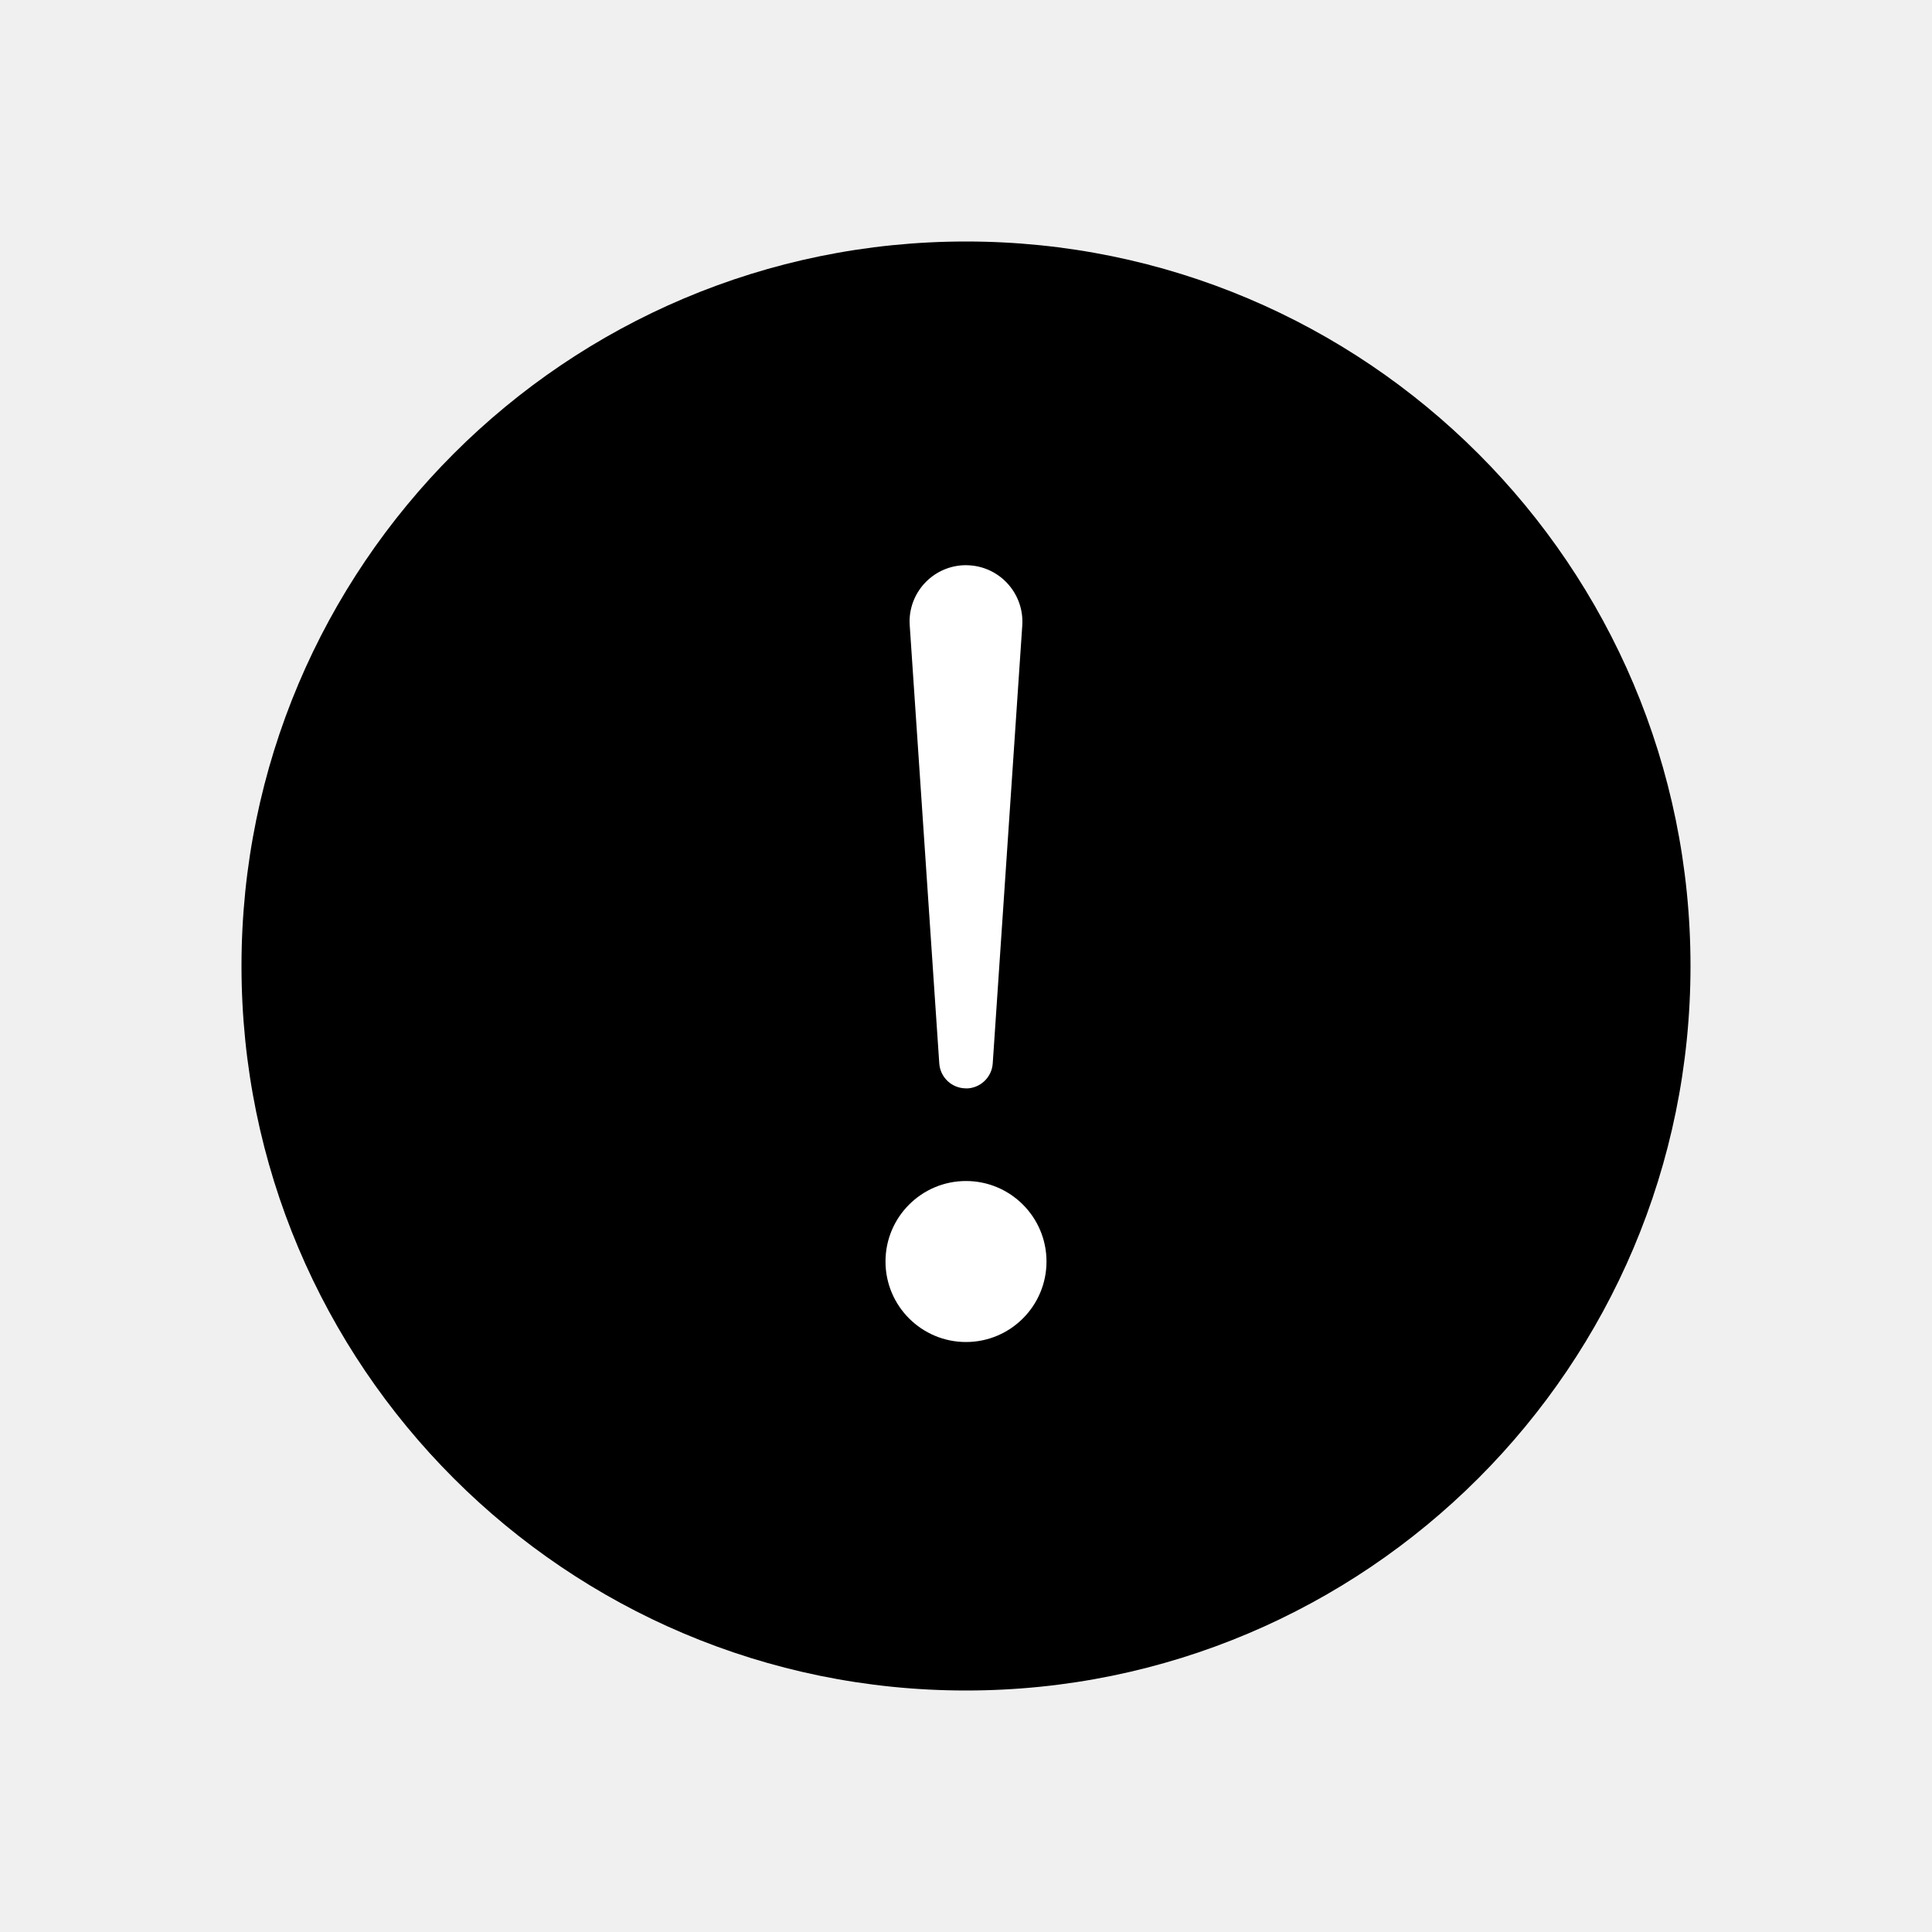
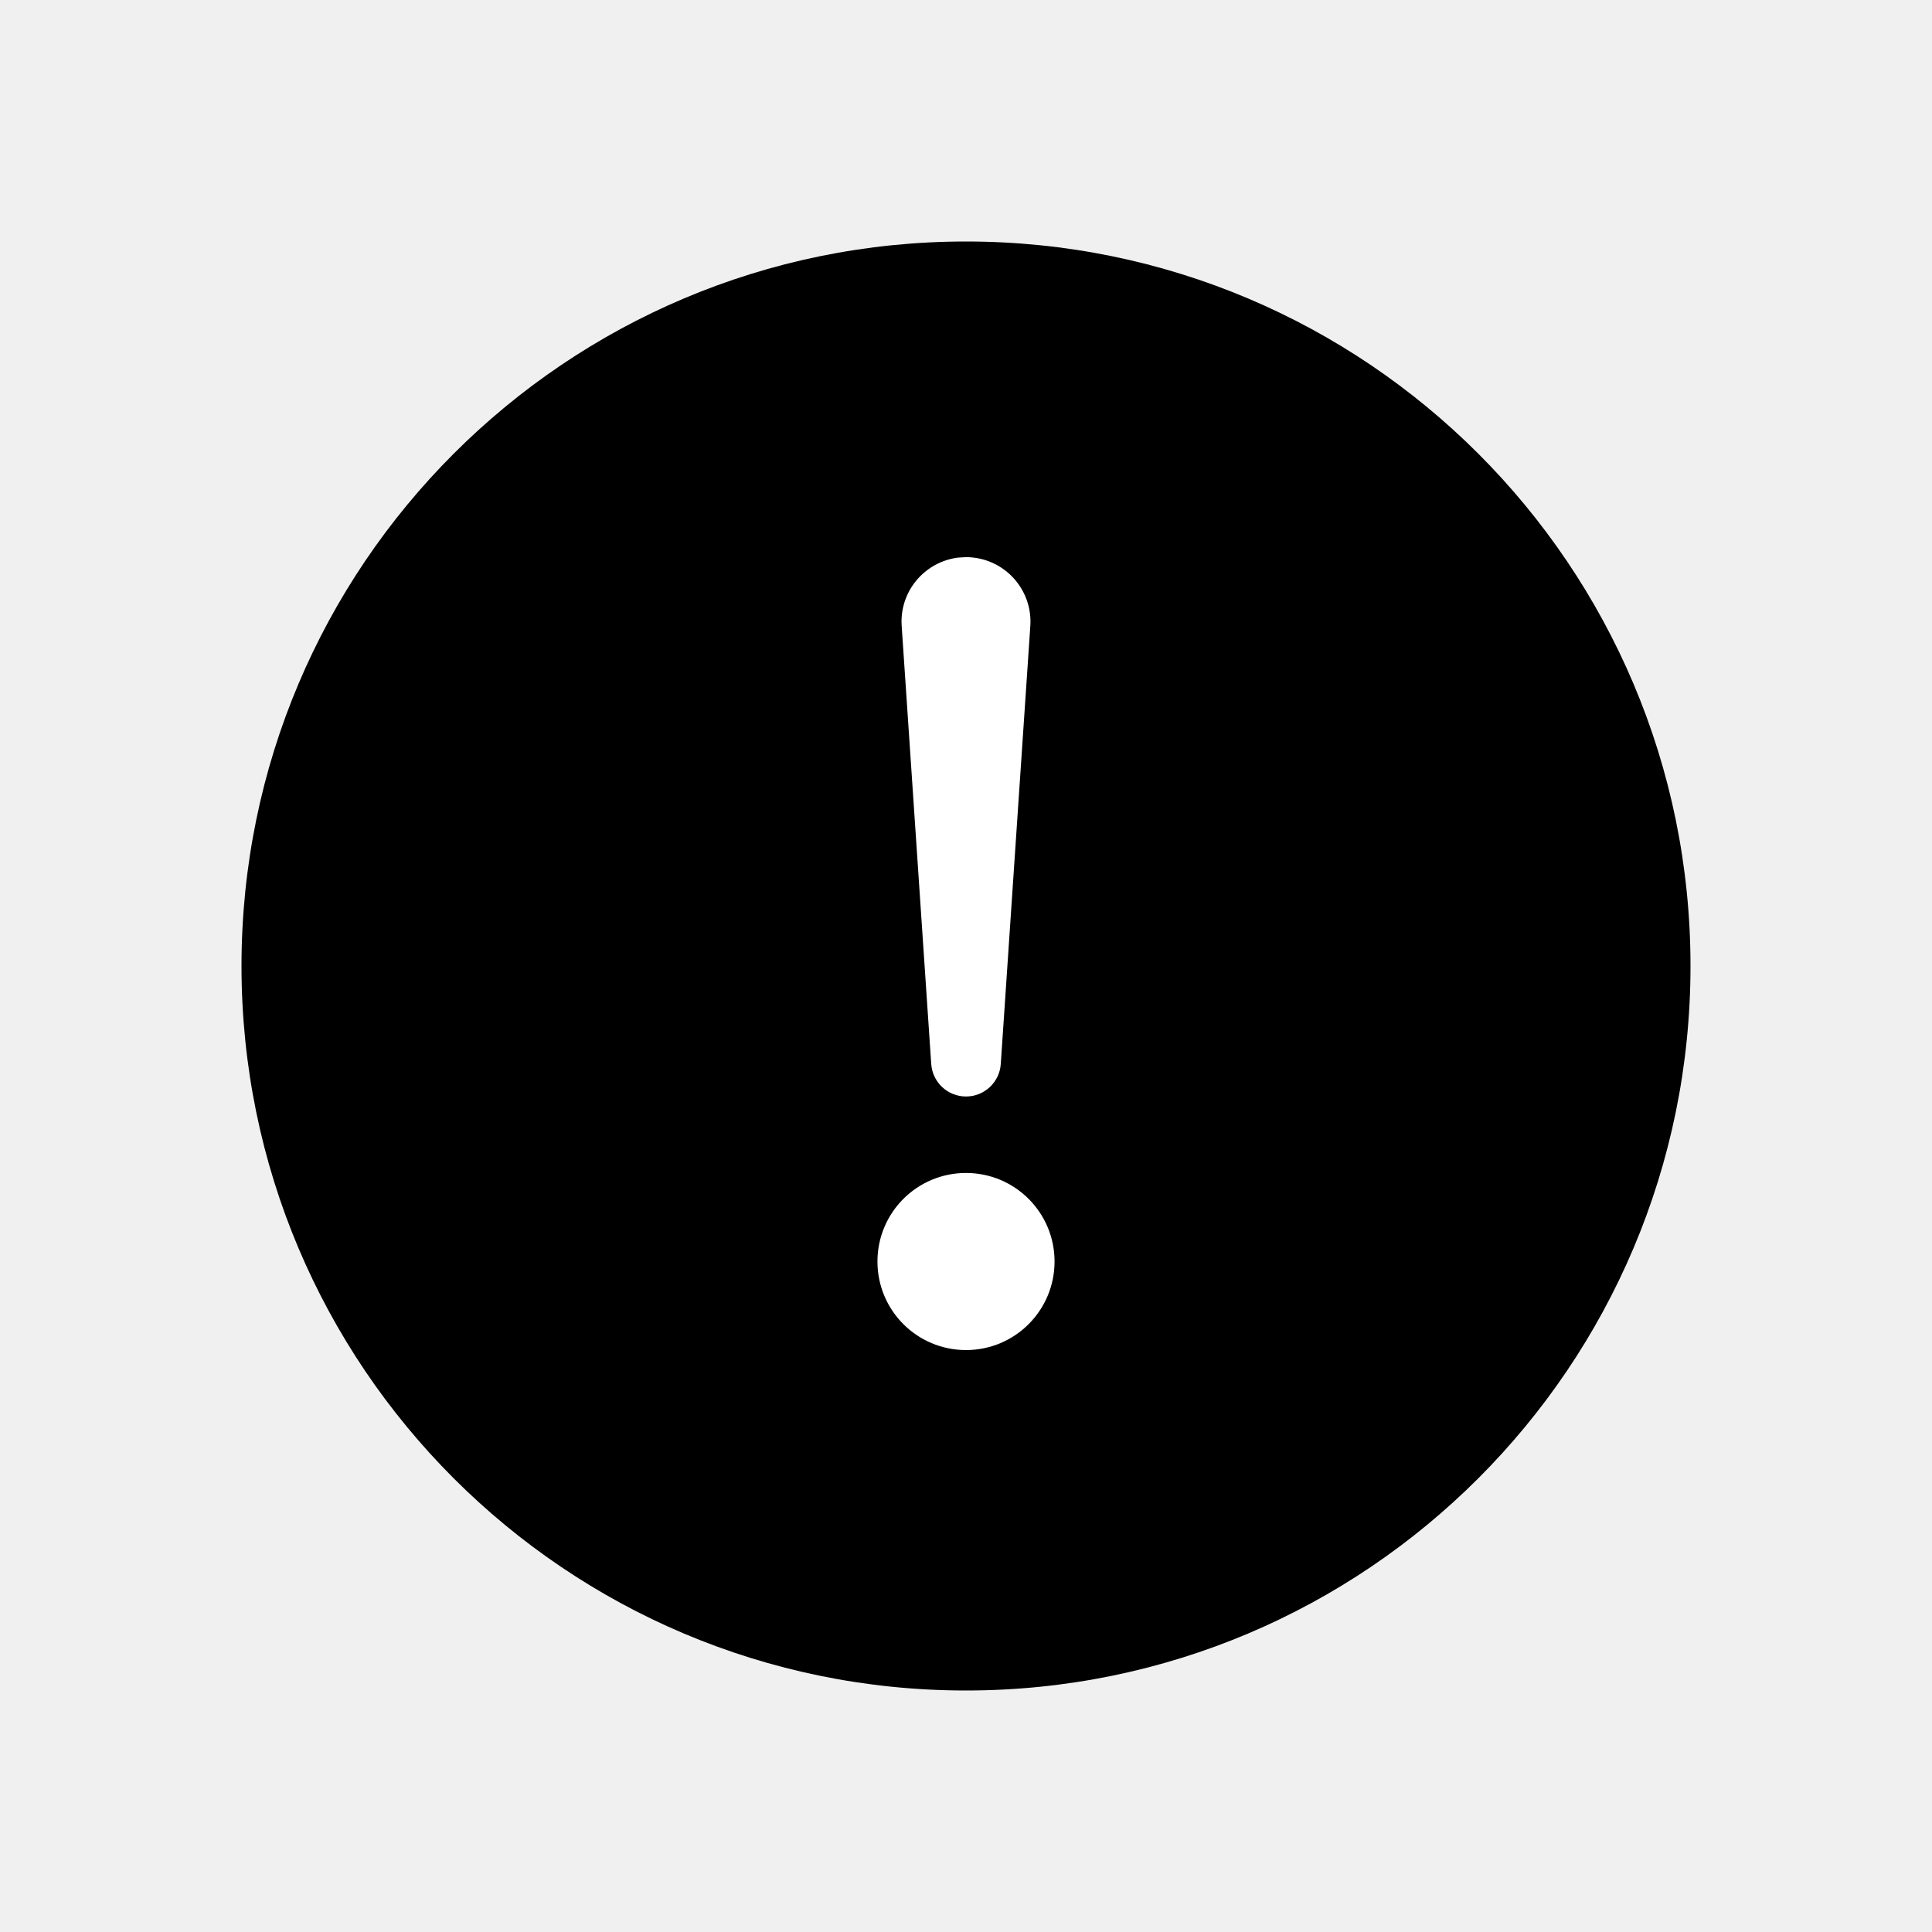
<svg xmlns="http://www.w3.org/2000/svg" version="1.1" width="24" height="24" viewBox="0 0 24 24">
  <path fill="currentColor" d="M21 12c0 4.971-4.029 9-9 9s-9-4.029-9-9c0-4.971 4.029-9 9-9s9 4.029 9 9z" />
-   <path fill="#fff" d="M12 14.671c0.552 0 1 0.448 1 1s-0.448 1-1 1c-0.552 0-1-0.448-1-1s0.448-1 1-1zM12 13.521c0.175 0 0.32-0.136 0.332-0.31l0.367-5.441c0.026-0.386-0.266-0.721-0.652-0.747-0.016-0.001-0.031-0.002-0.047-0.002-0.387 0-0.701 0.314-0.701 0.701 0 0.016 0.001 0.032 0.002 0.047l0.367 5.441c0.012 0.175 0.157 0.31 0.332 0.31z" />
+   <path fill="#fff" d="M12 13.621c-0.228 0-0.416-0.176-0.432-0.404l-0.367-5.441-0.002-0.054c0-0.408 0.306-0.745 0.701-0.795l0.1-0.006c0.027 0 0.027 0 0.054 0.002 0.441 0.030 0.775 0.412 0.745 0.853l-0.367 5.441c-0.015 0.227-0.204 0.404-0.432 0.404zM12 16.771c-0.608 0-1.1-0.492-1.1-1.1s0.492-1.1 1.1-1.1c0.608 0 1.1 0.492 1.1 1.1s-0.492 1.1-1.1 1.1z" />
</svg>
